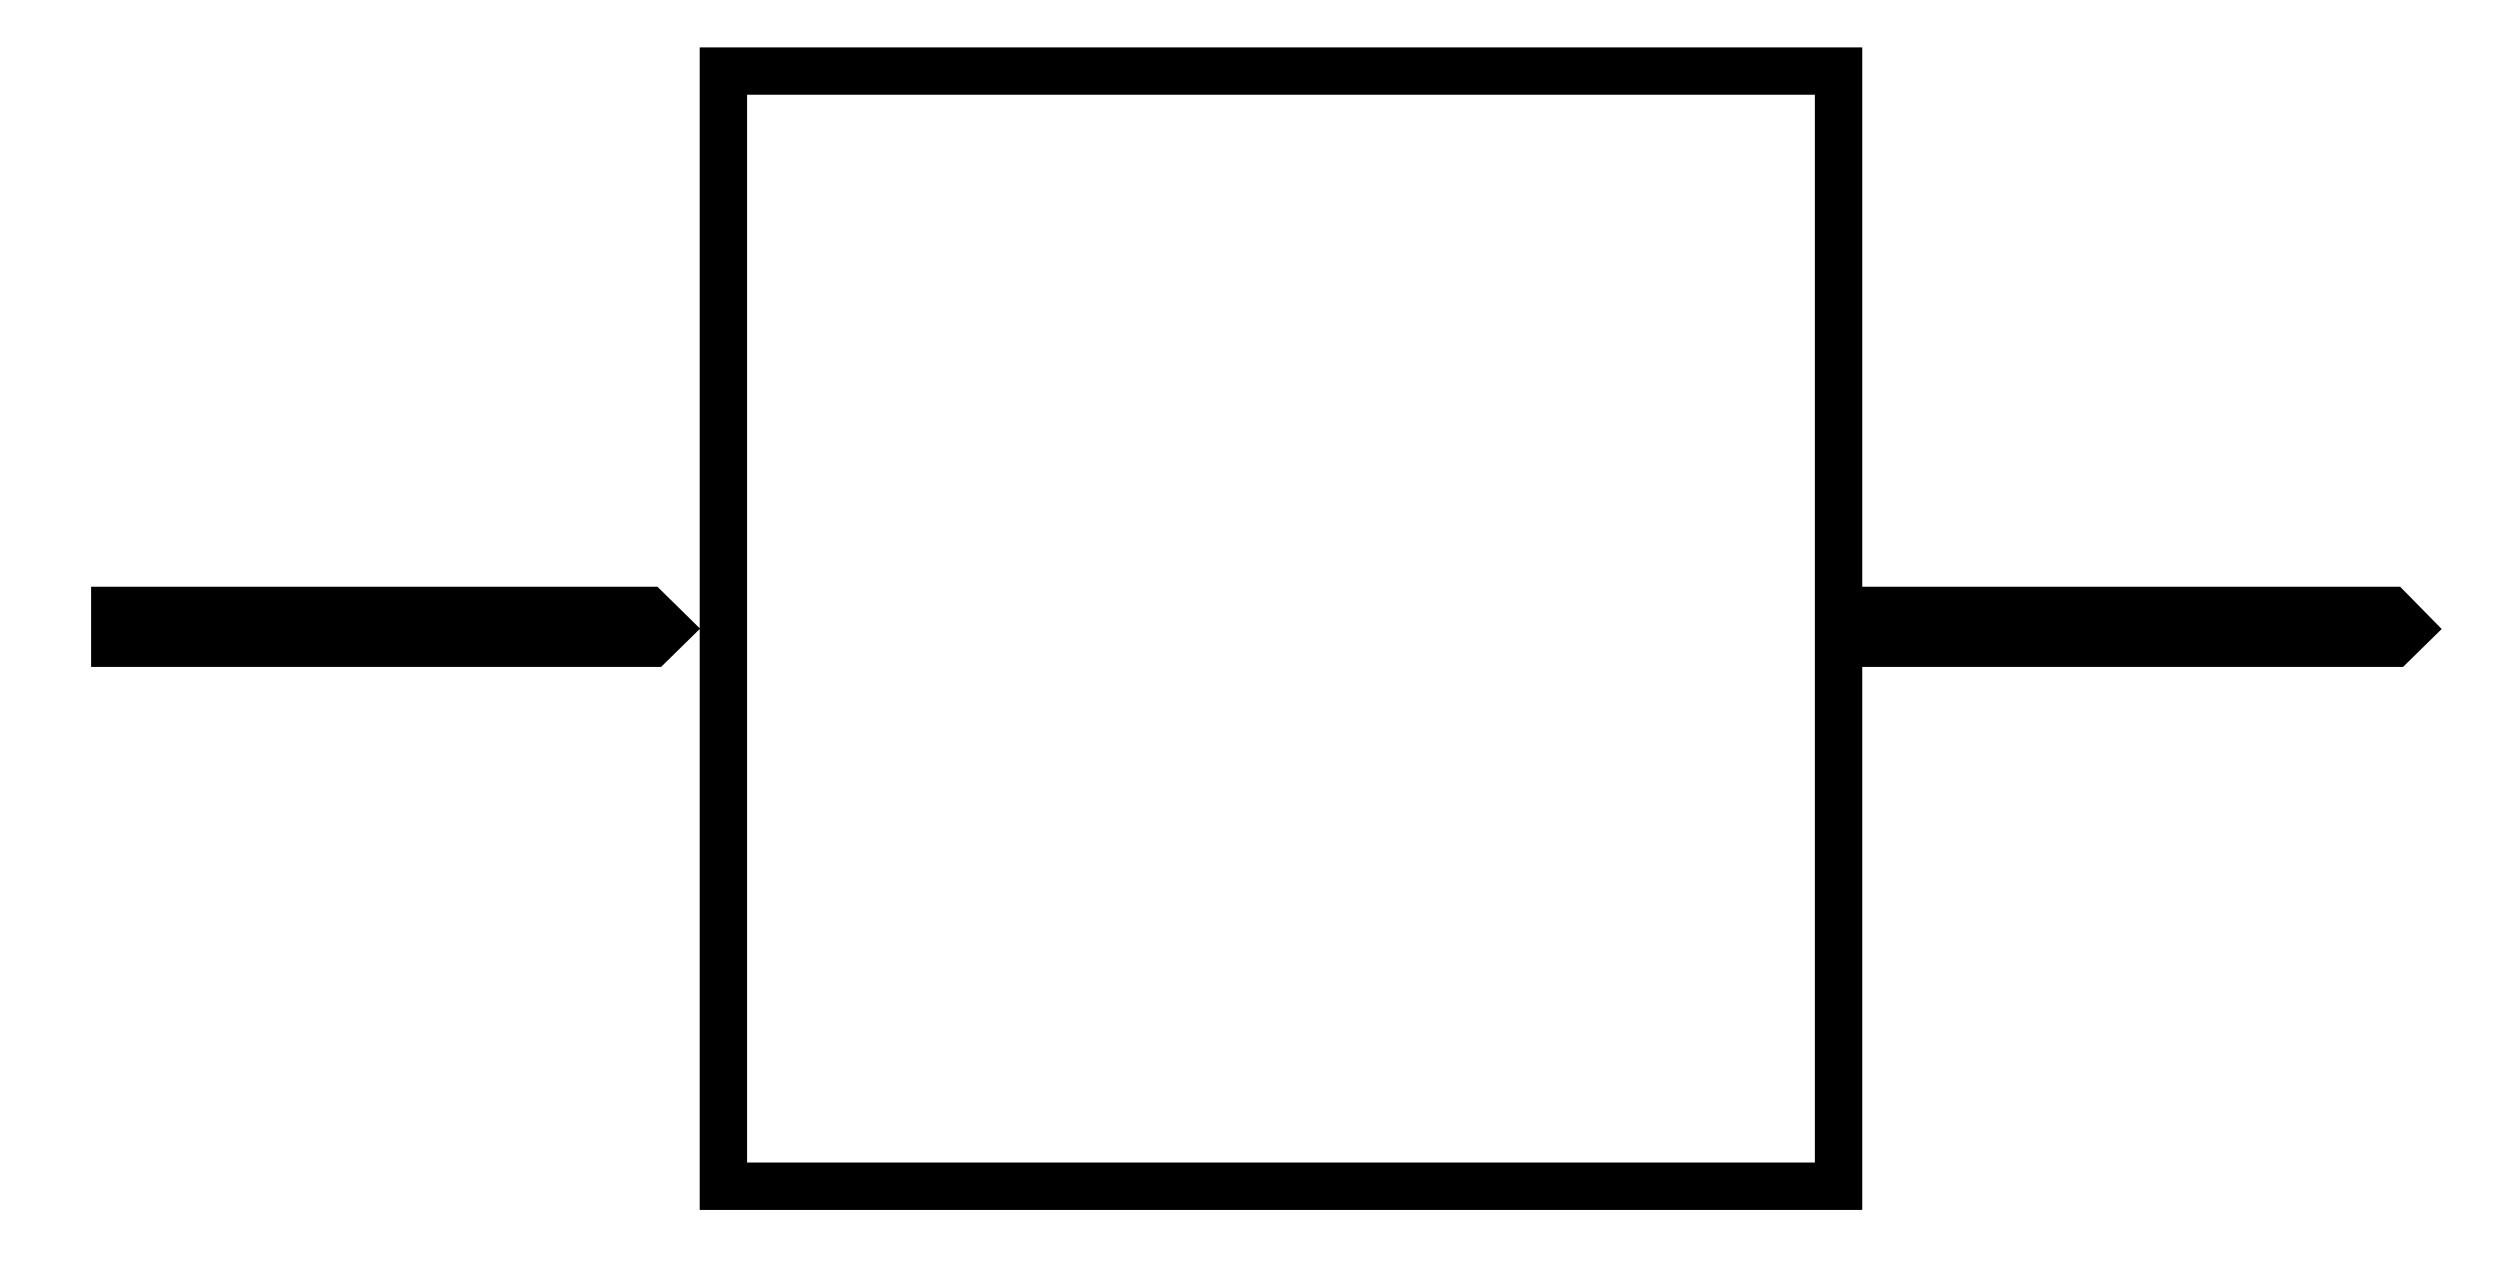
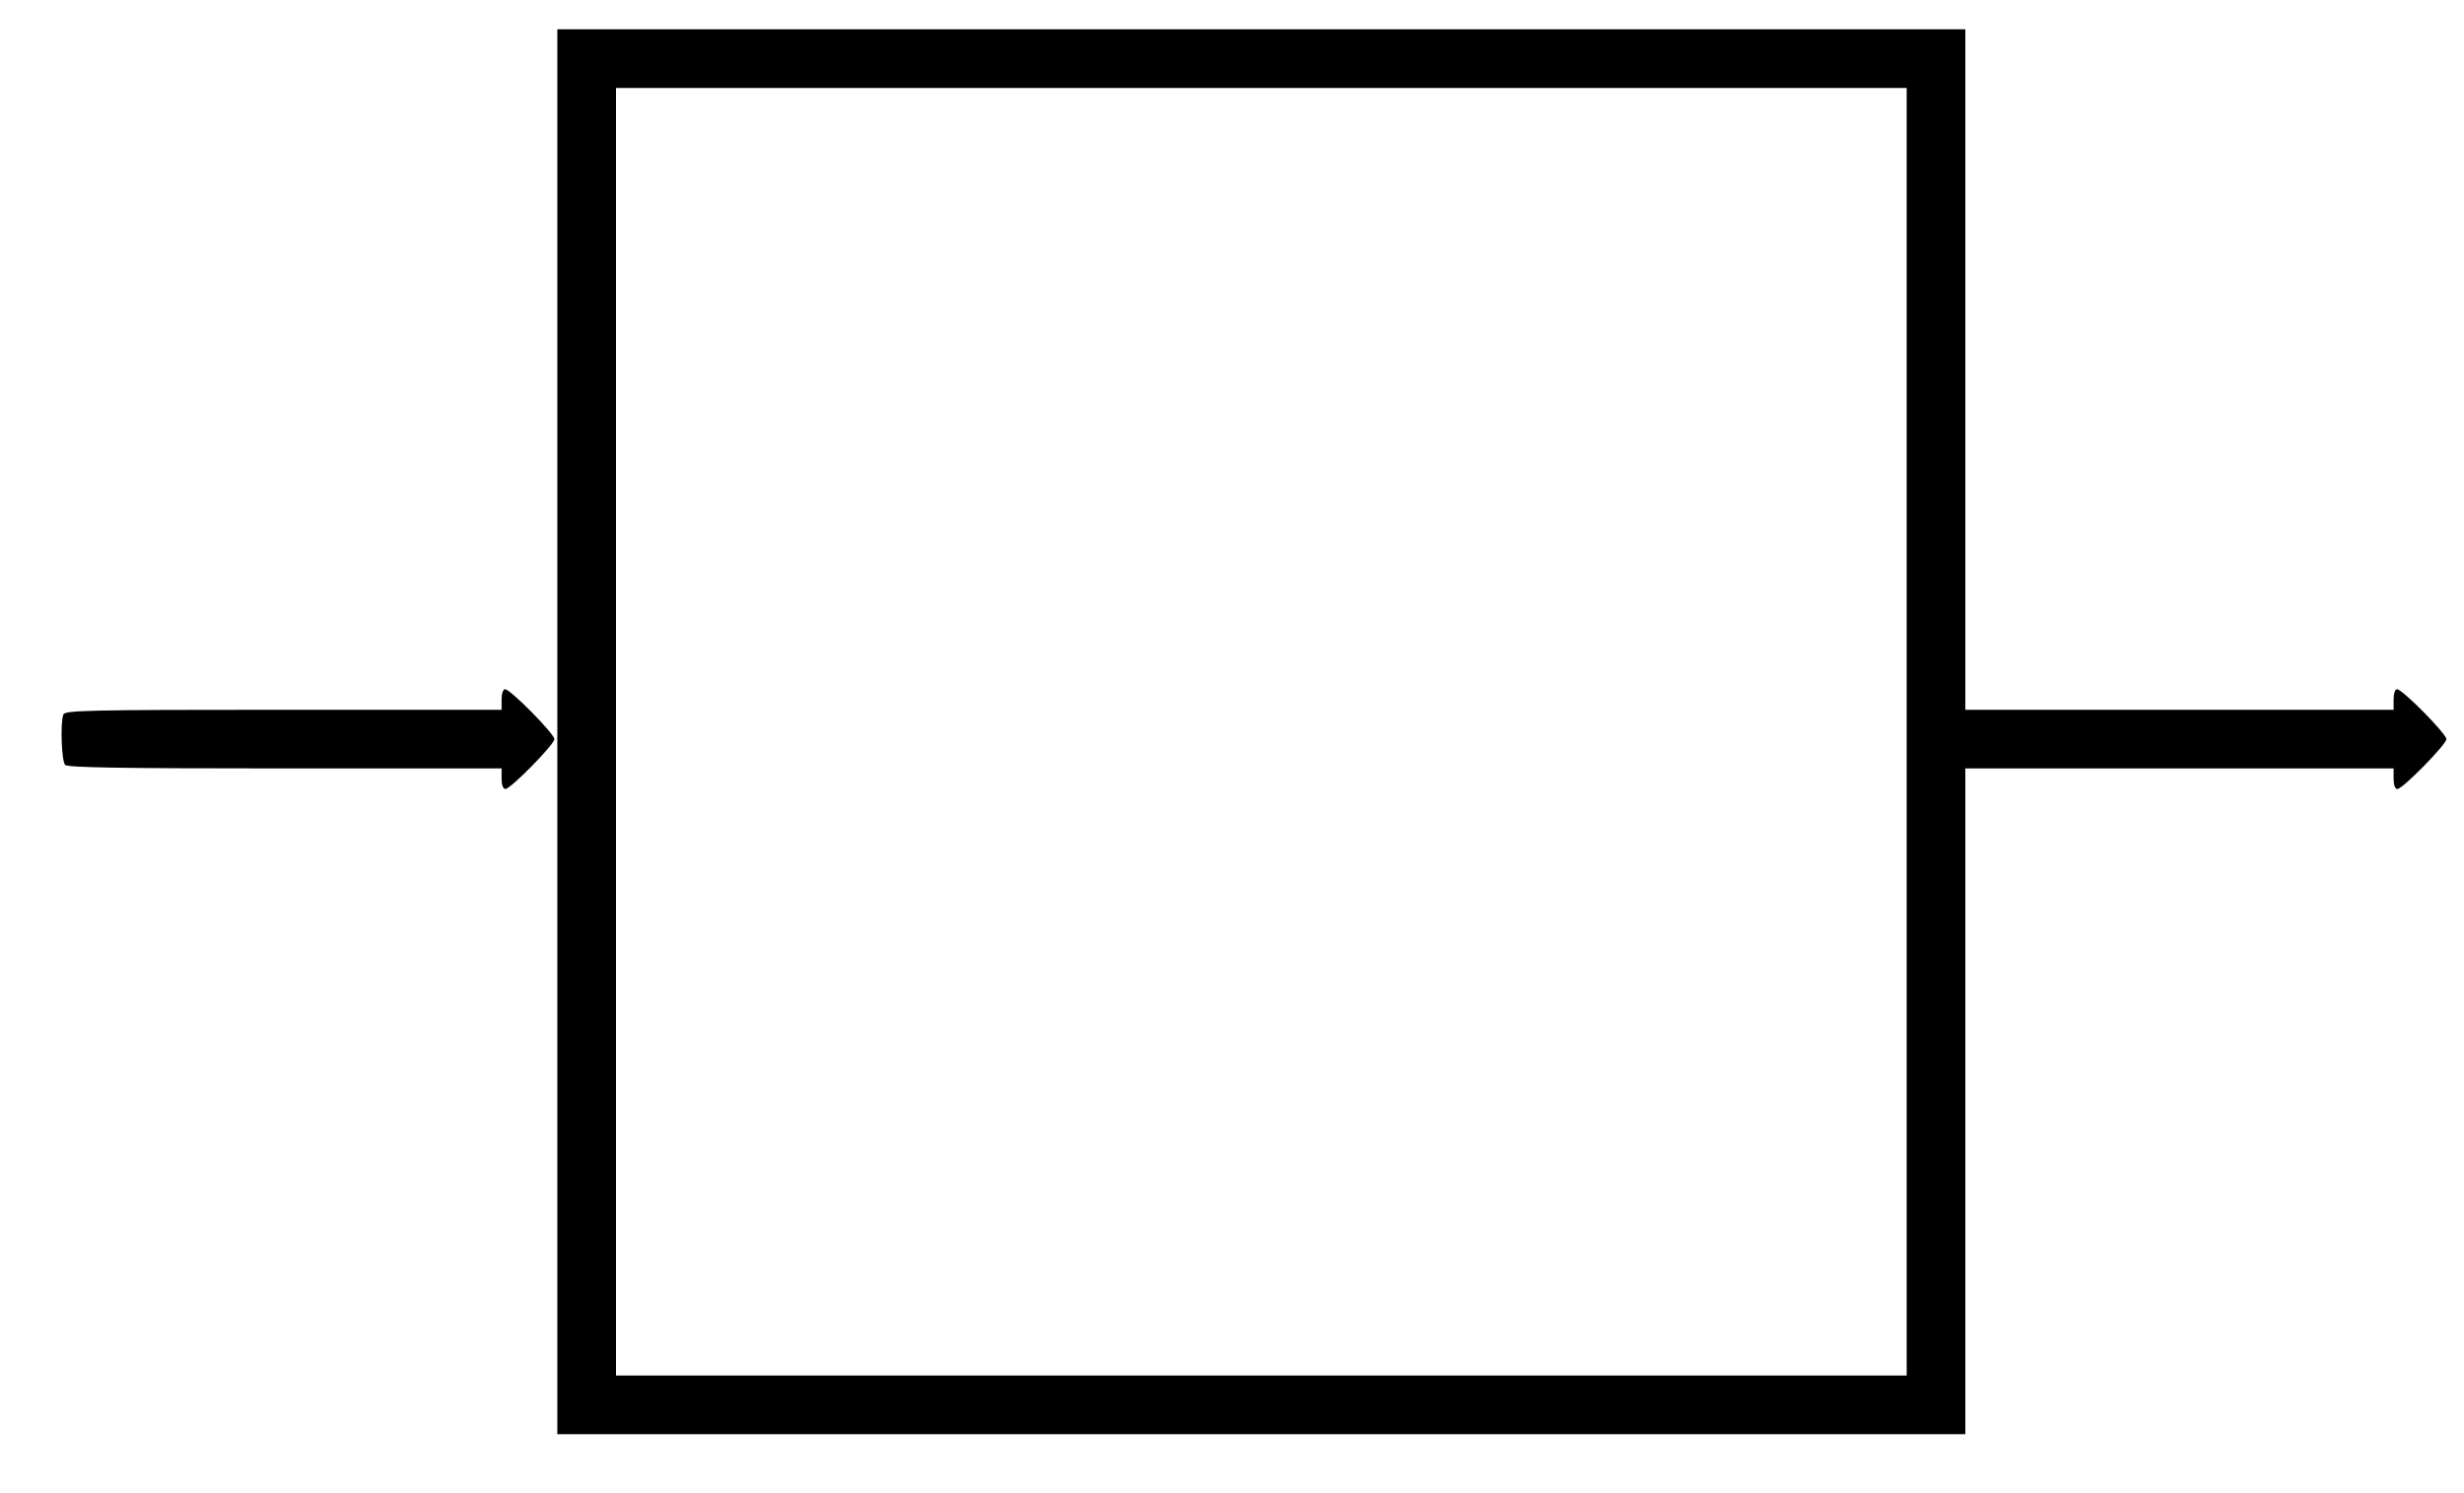
- <svg xmlns="http://www.w3.org/2000/svg" version="1.0" width="686pt" height="346pt" viewBox="0 0 686 346" preserveAspectRatio="xMidYMid meet">
-   <g transform="translate(0,346) scale(0.1,-0.1)" fill="#000000" stroke="none">
-     <path d="M1920 2533 l0 -797 -58 57 -58 57 -777 0 -777 0 0 -110 0 -110 782 0 782 0 53 52 53 52 0 -797 0 -797 1595 0 1595 0 0 745 0 745 742 0 742 0 53 52 53 52 -57 58 -57 58 -738 0 -738 0 0 740 0 740 -1595 0 -1595 0 0 -797z m3060 -798 l0 -1465 -1465 0 -1465 0 0 1465 0 1465 1465 0 1465 0 0 -1465z" />
+ <svg xmlns="http://www.w3.org/2000/svg" version="1.0" width="840pt" height="509pt" viewBox="0 0 840 509" preserveAspectRatio="xMidYMid meet">
+   <g transform="translate(0,509) scale(0.1,-0.1)" fill="#000000" stroke="none">
+     <path d="M1900 2595 l0 -2395 2400 0 2400 0 0 1135 0 1135 730 0 730 0 0 -35 c0 -22 5 -35 13 -35 18 0 167 152 167 170 0 18 -150 170 -168 170 -7 0 -12 -14 -12 -35 l0 -35 -730 0 -730 0 0 1160 0 1160 -2400 0 -2400 0 0 -2395z m4600 0 l0 -2195 -2200 0 -2200 0 0 2195 0 2195 2200 0 2200 0 0 -2195z" />
+     <path d="M1710 2705 l0 -35 -744 0 c-669 0 -744 -2 -750 -16 -11 -29 -6 -160 6 -172 9 -9 189 -12 750 -12 l738 0 0 -35 c0 -22 5 -35 13 -35 18 0 167 152 167 170 0 18 -150 170 -168 170 -7 0 -12 -14 -12 -35z" />
  </g>
</svg>
